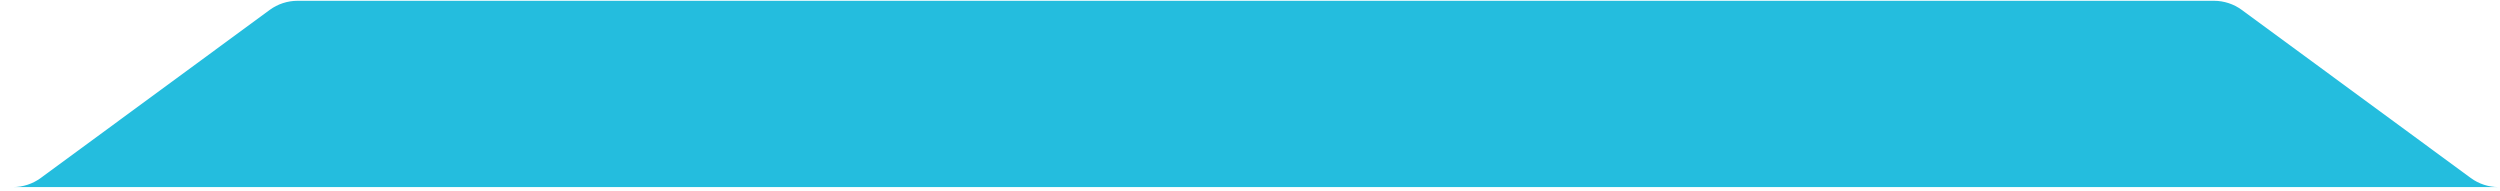
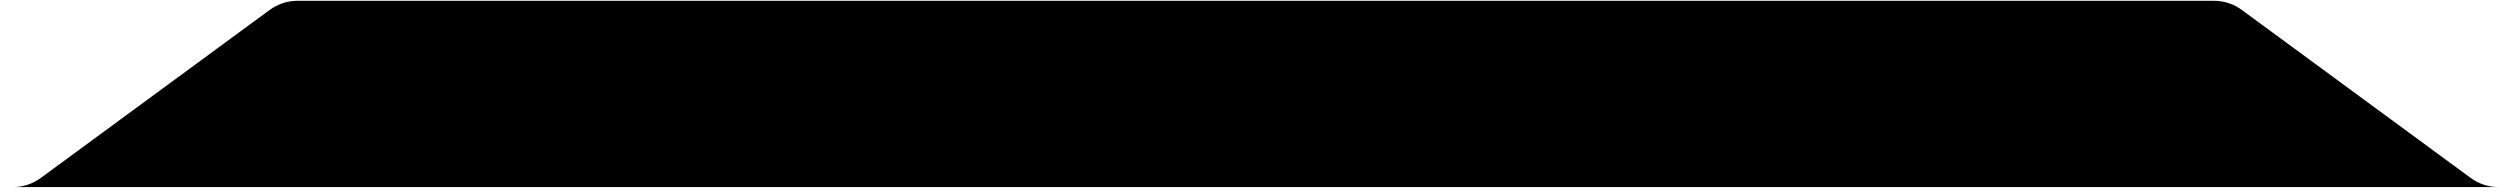
<svg xmlns="http://www.w3.org/2000/svg" width="539" height="41" viewBox="0 0 539 41" fill="none">
-   <path d="M8.78 38.375C7.046 39.648 4.94 40.336 2.787 40.336H538.691C536.537 40.336 534.432 39.648 532.697 38.375L483.323 2.133C481.588 0.859 479.482 0.172 477.329 0.172H64.148C61.995 0.172 59.889 0.859 58.154 2.133L8.78 38.375Z" fill="#24BDDE" />
+   <path d="M8.78 38.375C7.046 39.648 4.94 40.336 2.787 40.336H538.691C536.537 40.336 534.432 39.648 532.697 38.375L483.323 2.133C481.588 0.859 479.482 0.172 477.329 0.172H64.148C61.995 0.172 59.889 0.859 58.154 2.133L8.78 38.375Z" fill="black" />
</svg>
